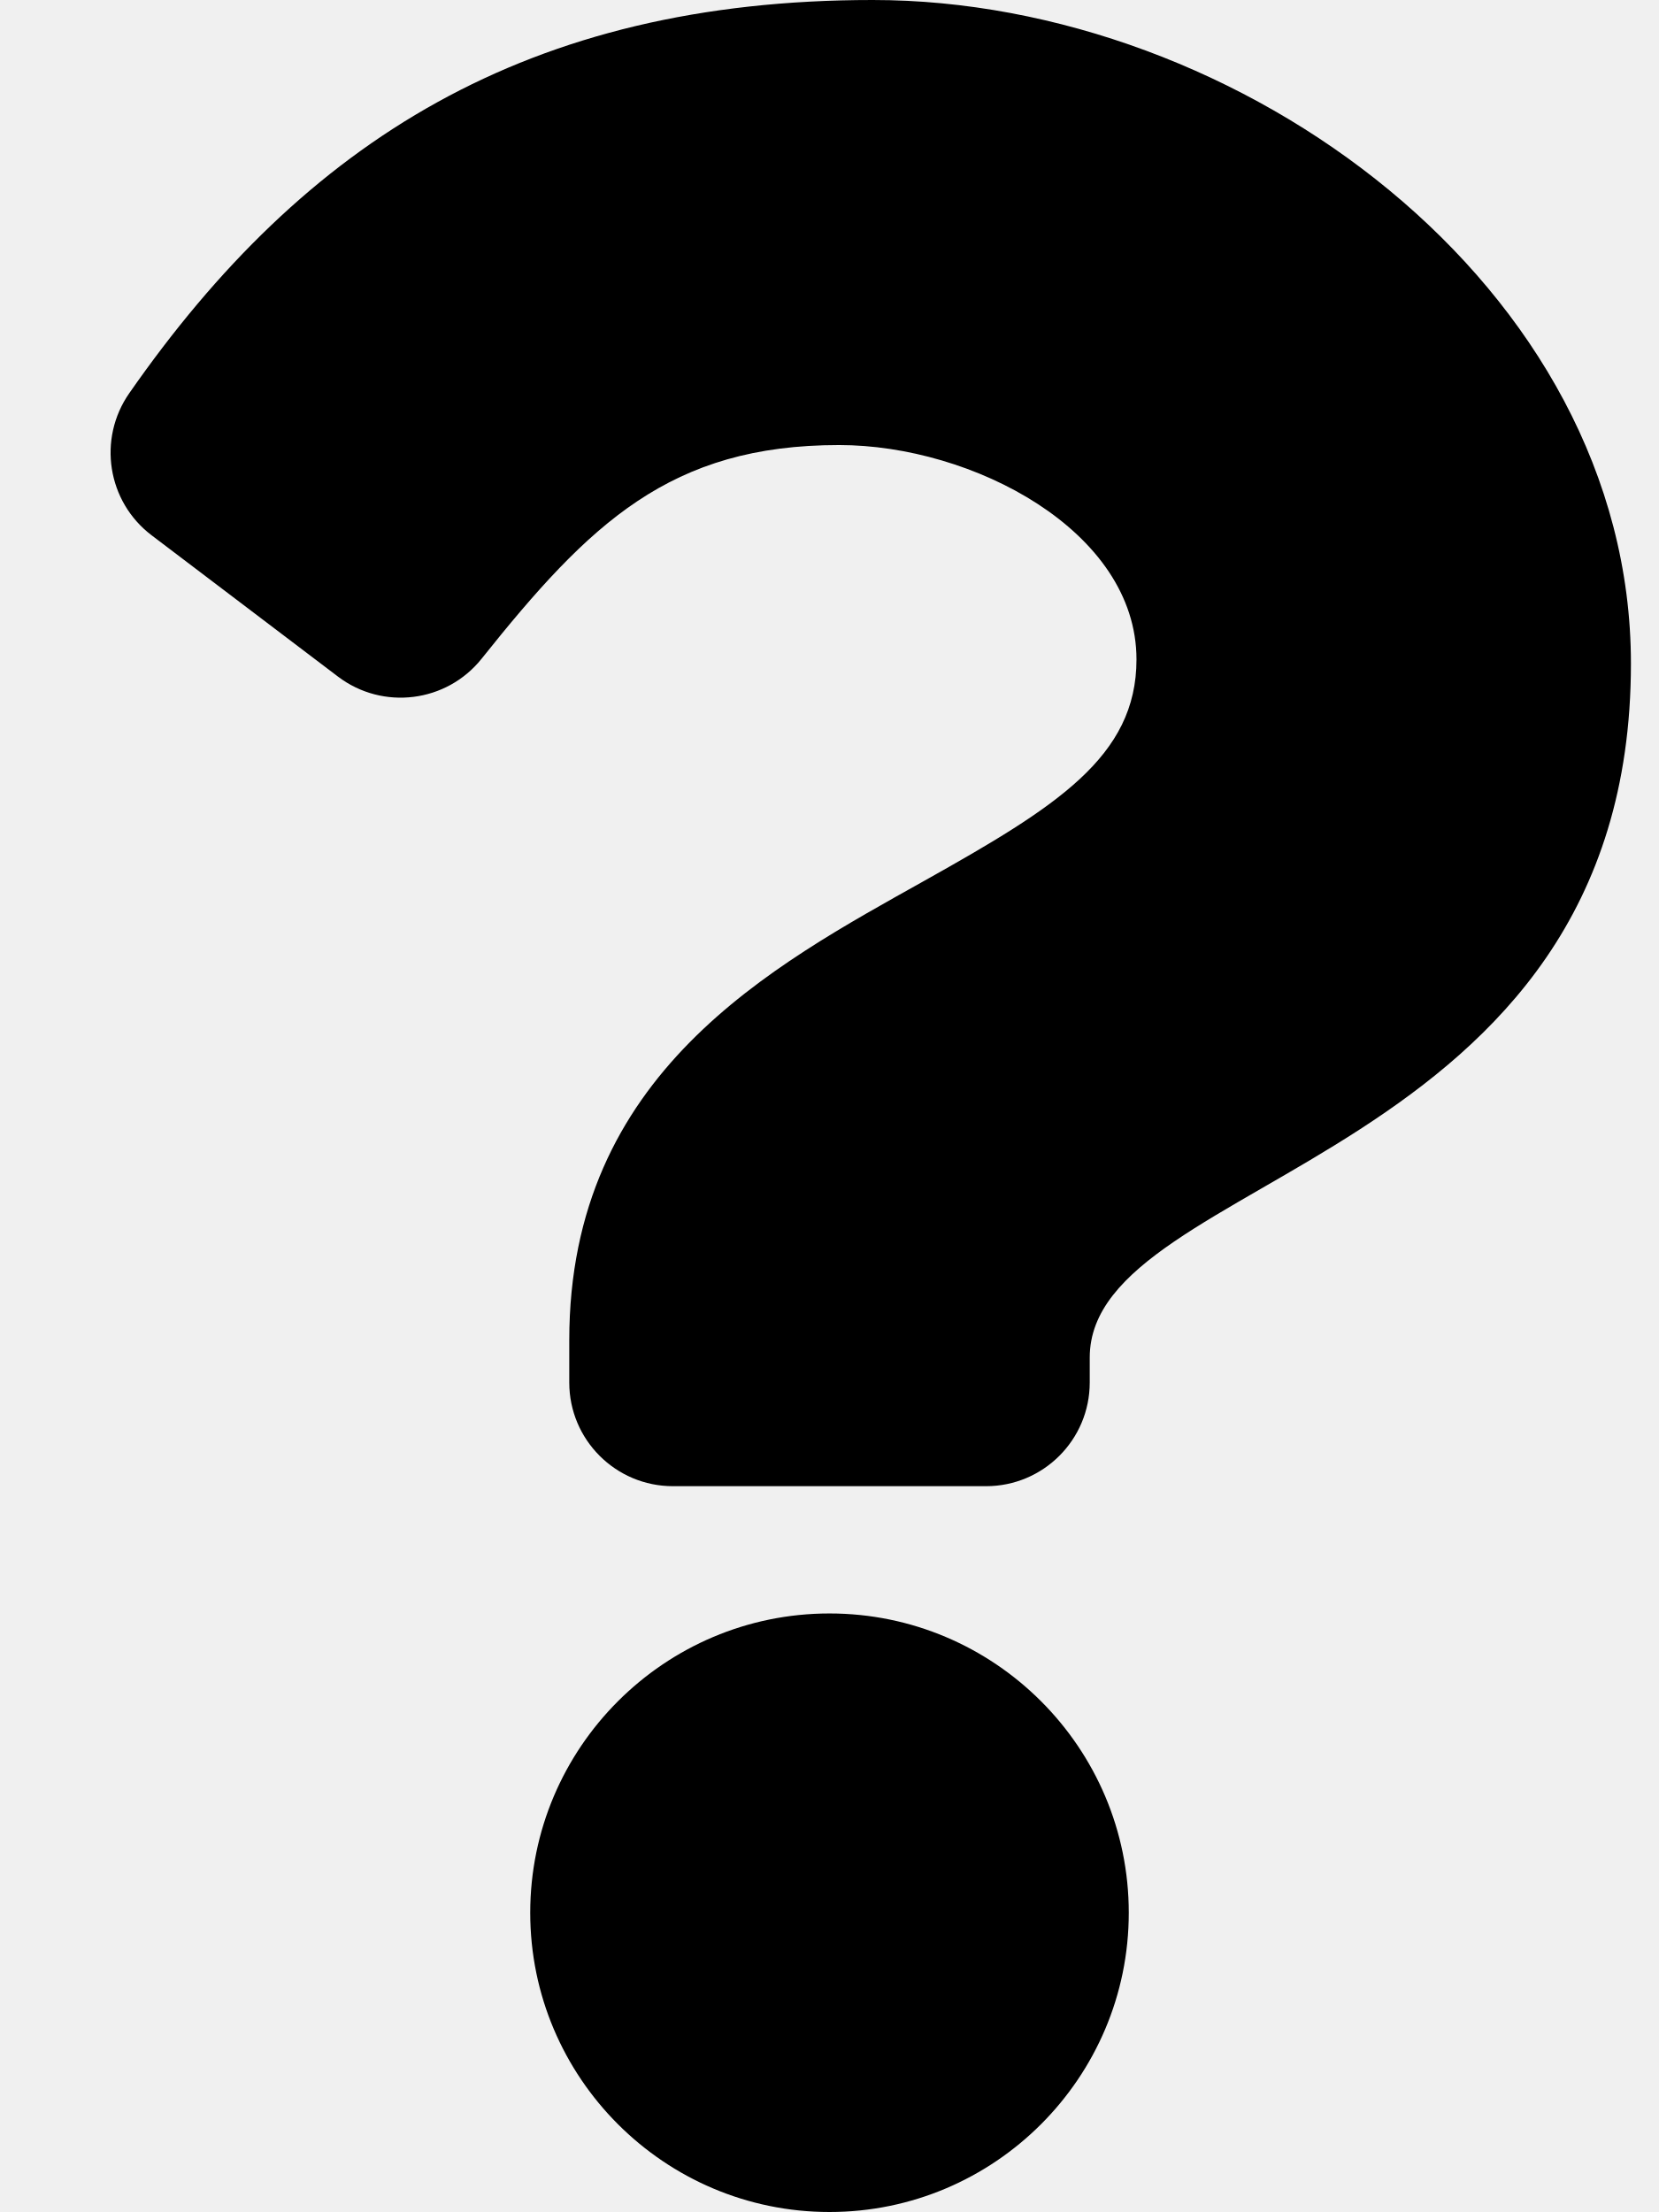
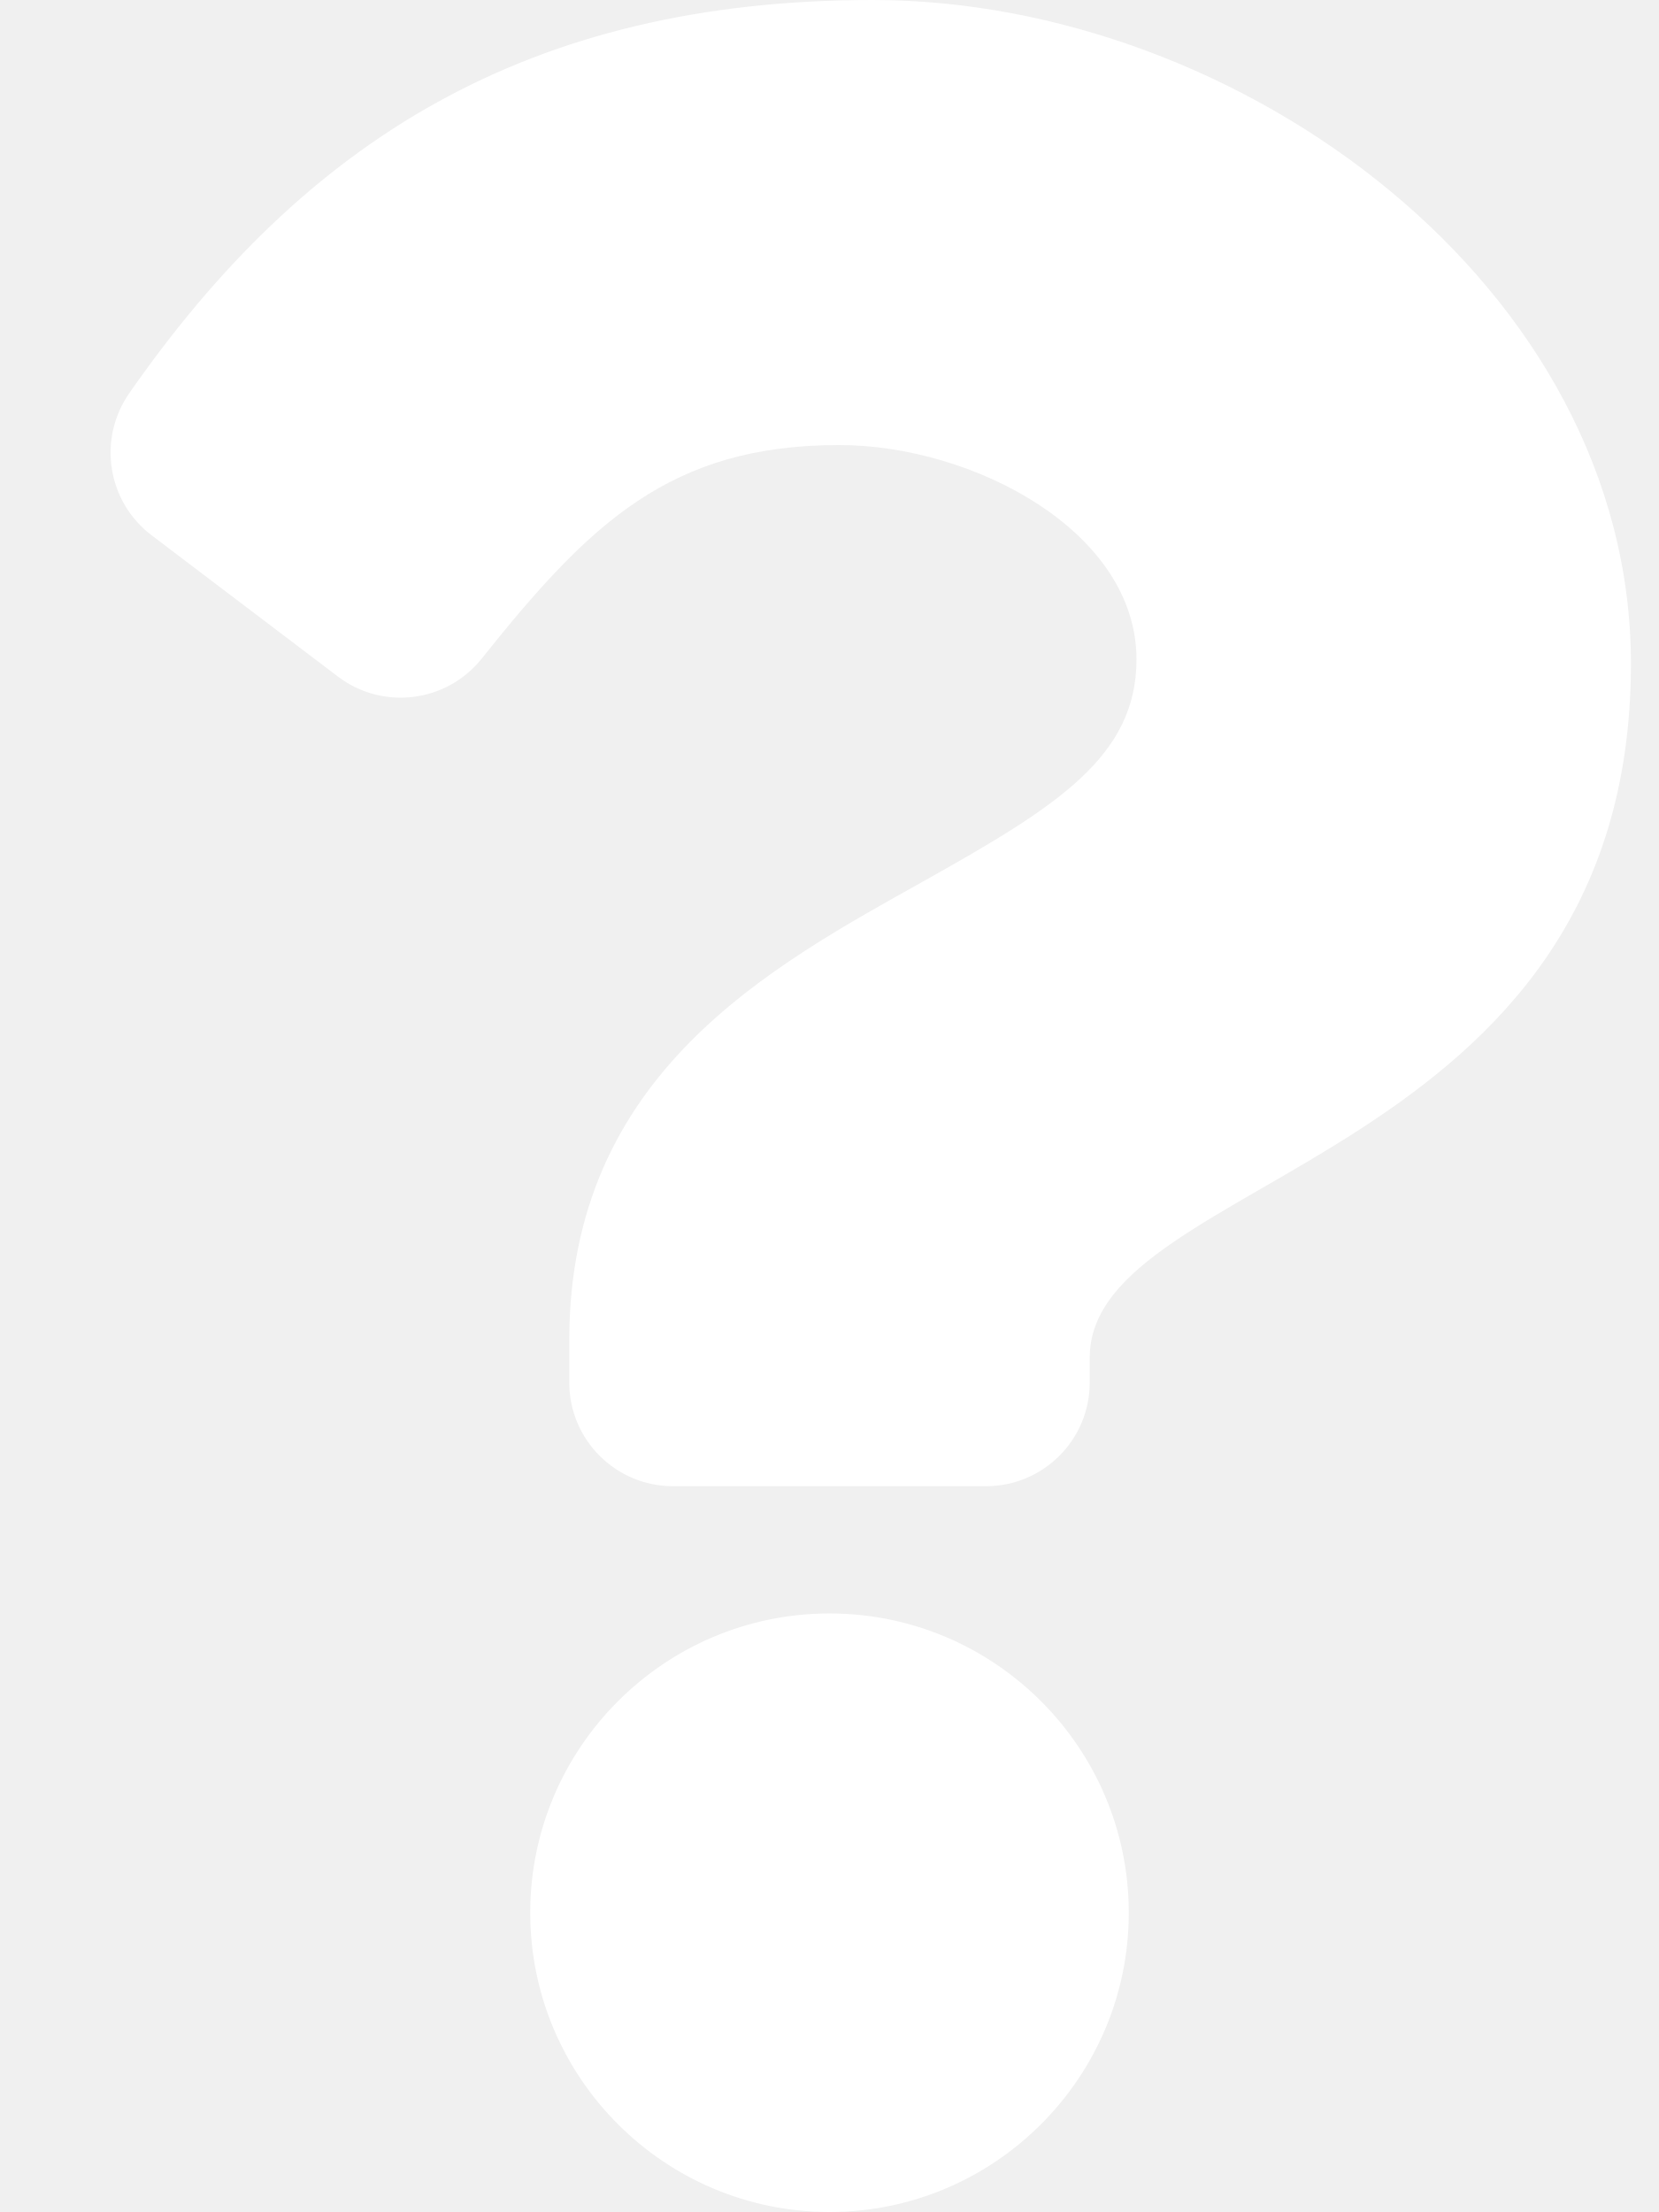
<svg xmlns="http://www.w3.org/2000/svg" aria-hidden="true" data-prefix="fas" data-icon="question" class="svg-inline--fa fa-question fa-w-12" role="img" viewBox="0 0 384 512">
-   <path fill="currentColor" d="M202.021 0C122.202 0 70.503 32.703 29.914 91.026c-7.363 10.58-5.093 25.086 5.178 32.874l43.138 32.709c10.373 7.865 25.132 6.026 33.253-4.148 25.049-31.381 43.63-49.449 82.757-49.449 30.764 0 68.816 19.799 68.816 49.631 0 22.552-18.617 34.134-48.993 51.164-35.423 19.86-82.299 44.576-82.299 106.405V320c0 13.255 10.745 24 24 24h72.471c13.255 0 24-10.745 24-24v-5.773c0-42.86 125.268-44.645 125.268-160.627C377.504 66.256 286.902 0 202.021 0zM192 373.459c-38.196 0-69.271 31.075-69.271 69.271 0 38.195 31.075 69.27 69.271 69.27s69.271-31.075 69.271-69.271-31.075-69.27-69.271-69.27z" />
+   <path fill="white" d="M202.021 0C122.202 0 70.503 32.703 29.914 91.026c-7.363 10.58-5.093 25.086 5.178 32.874l43.138 32.709c10.373 7.865 25.132 6.026 33.253-4.148 25.049-31.381 43.63-49.449 82.757-49.449 30.764 0 68.816 19.799 68.816 49.631 0 22.552-18.617 34.134-48.993 51.164-35.423 19.86-82.299 44.576-82.299 106.405V320c0 13.255 10.745 24 24 24h72.471c13.255 0 24-10.745 24-24v-5.773c0-42.86 125.268-44.645 125.268-160.627C377.504 66.256 286.902 0 202.021 0zM192 373.459c-38.196 0-69.271 31.075-69.271 69.271 0 38.195 31.075 69.27 69.271 69.27s69.271-31.075 69.271-69.271-31.075-69.27-69.271-69.27z" />
</svg>
